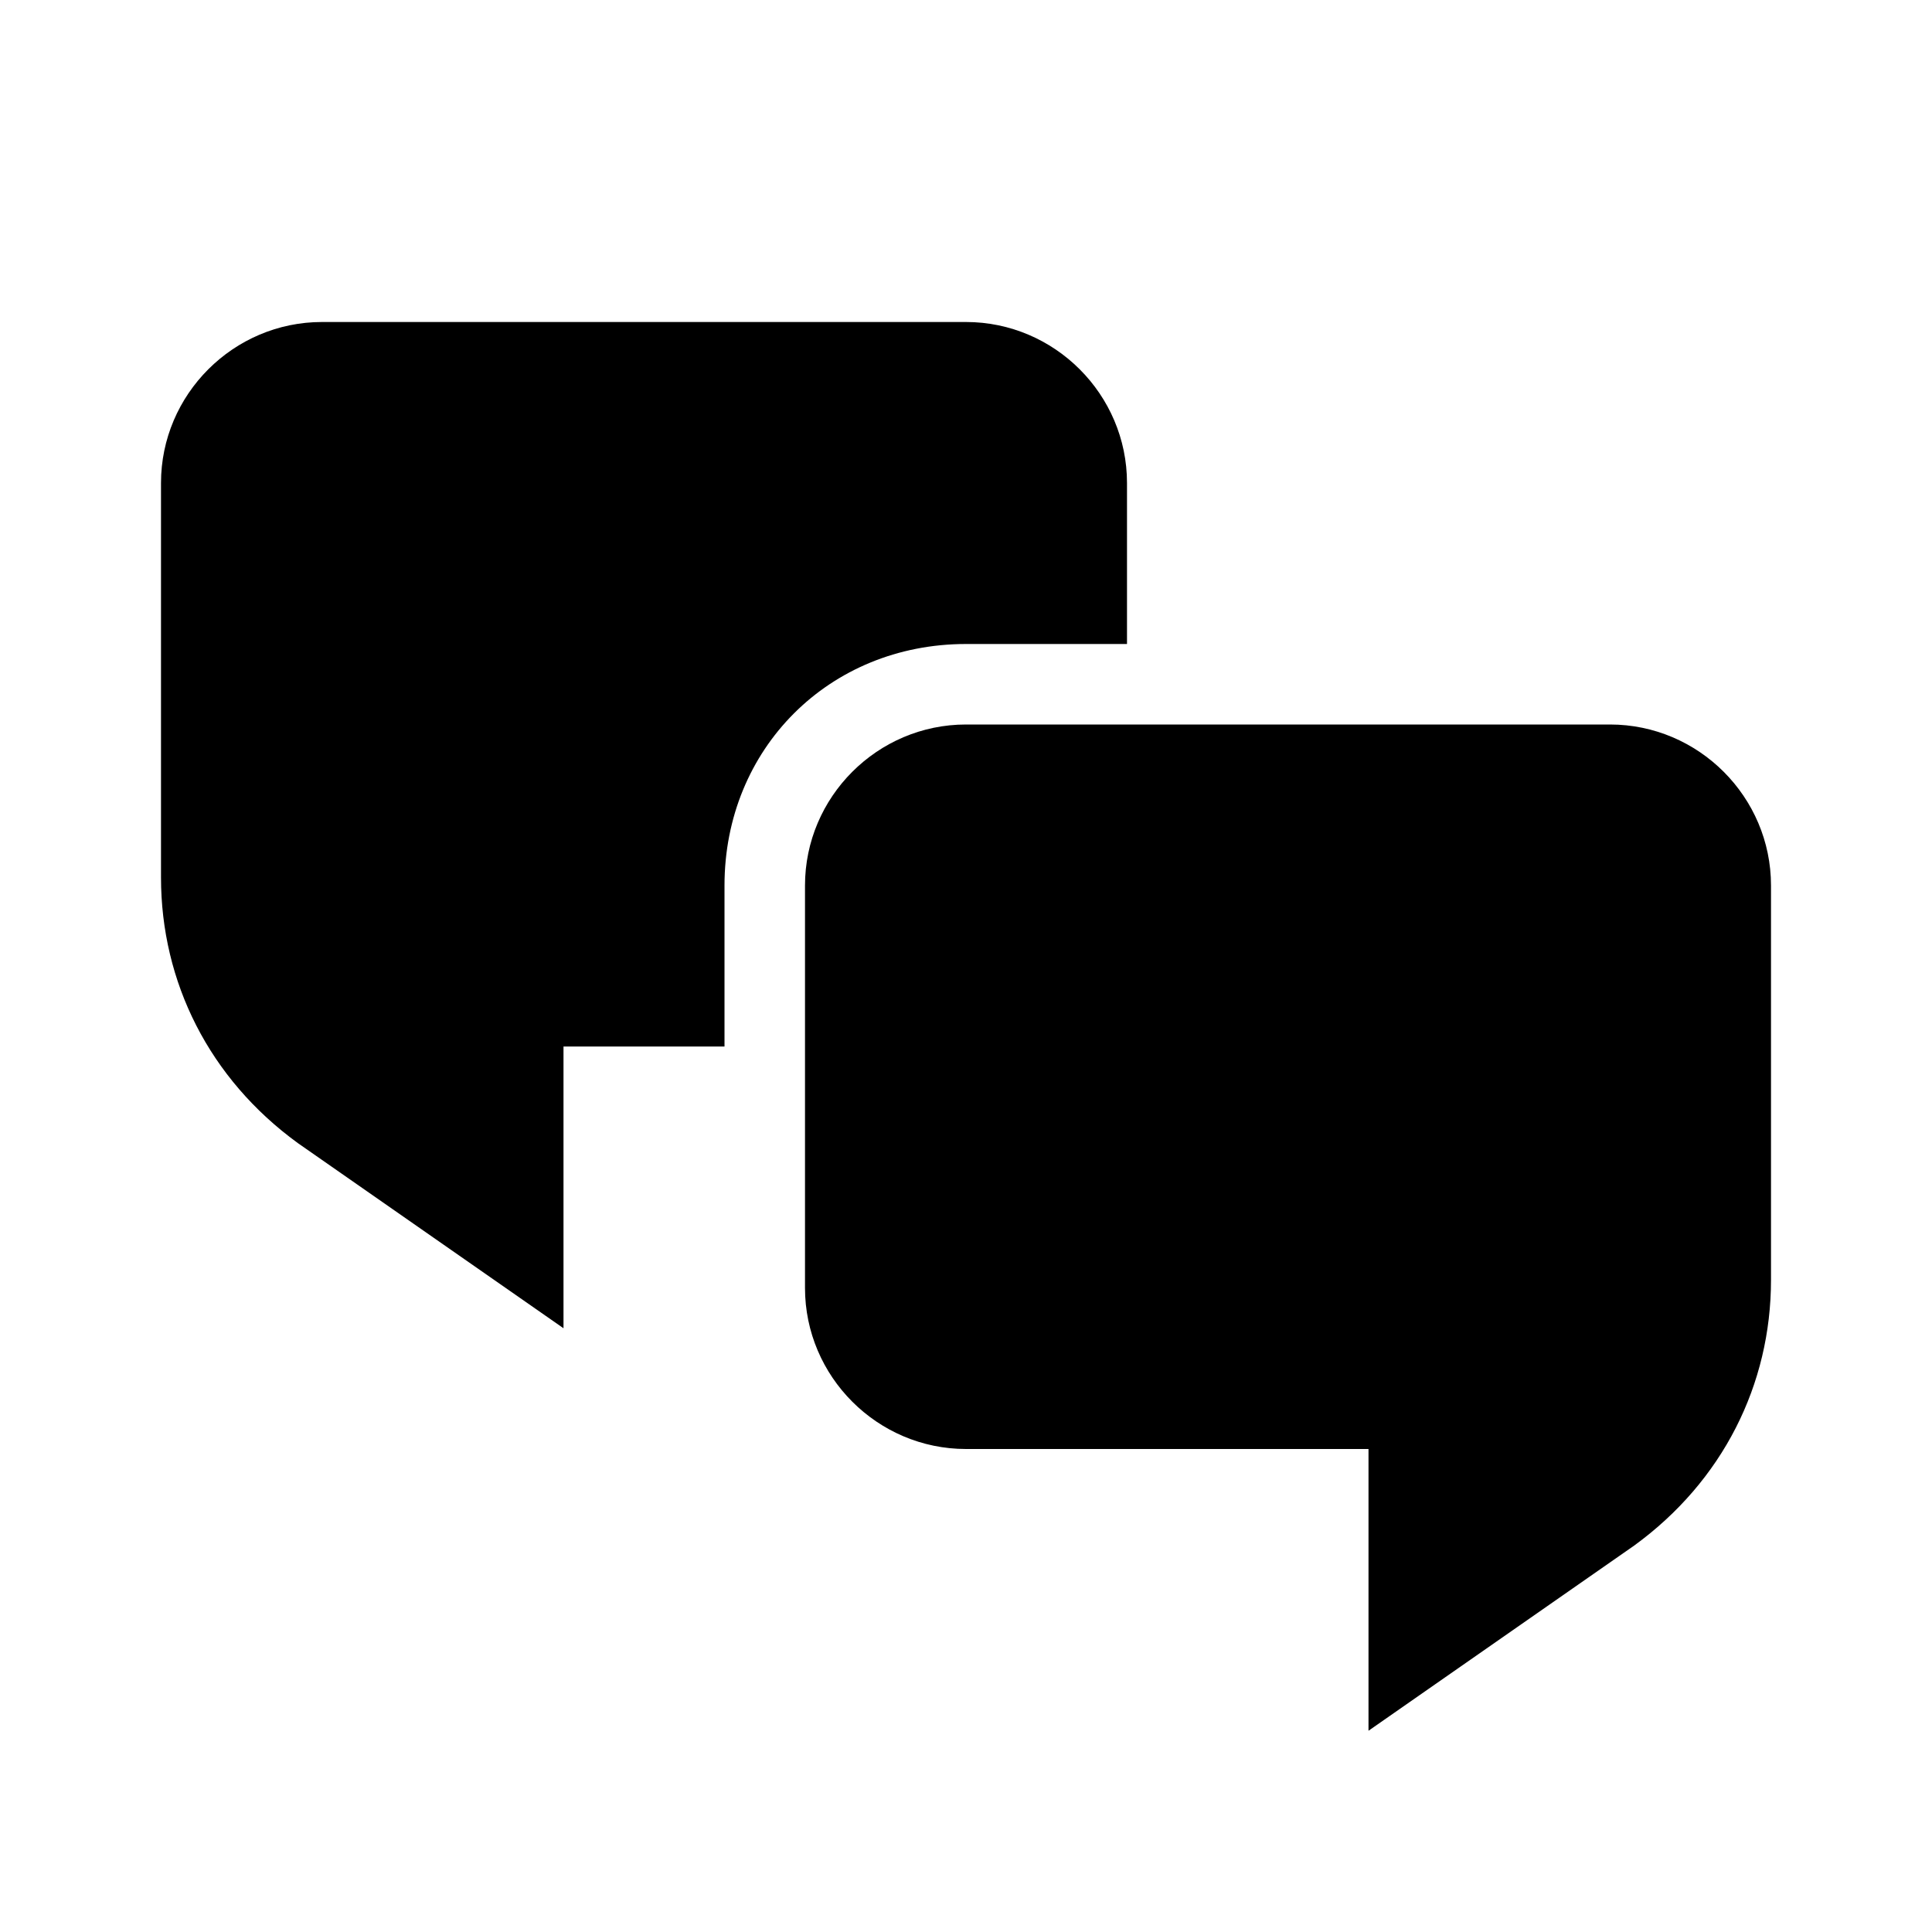
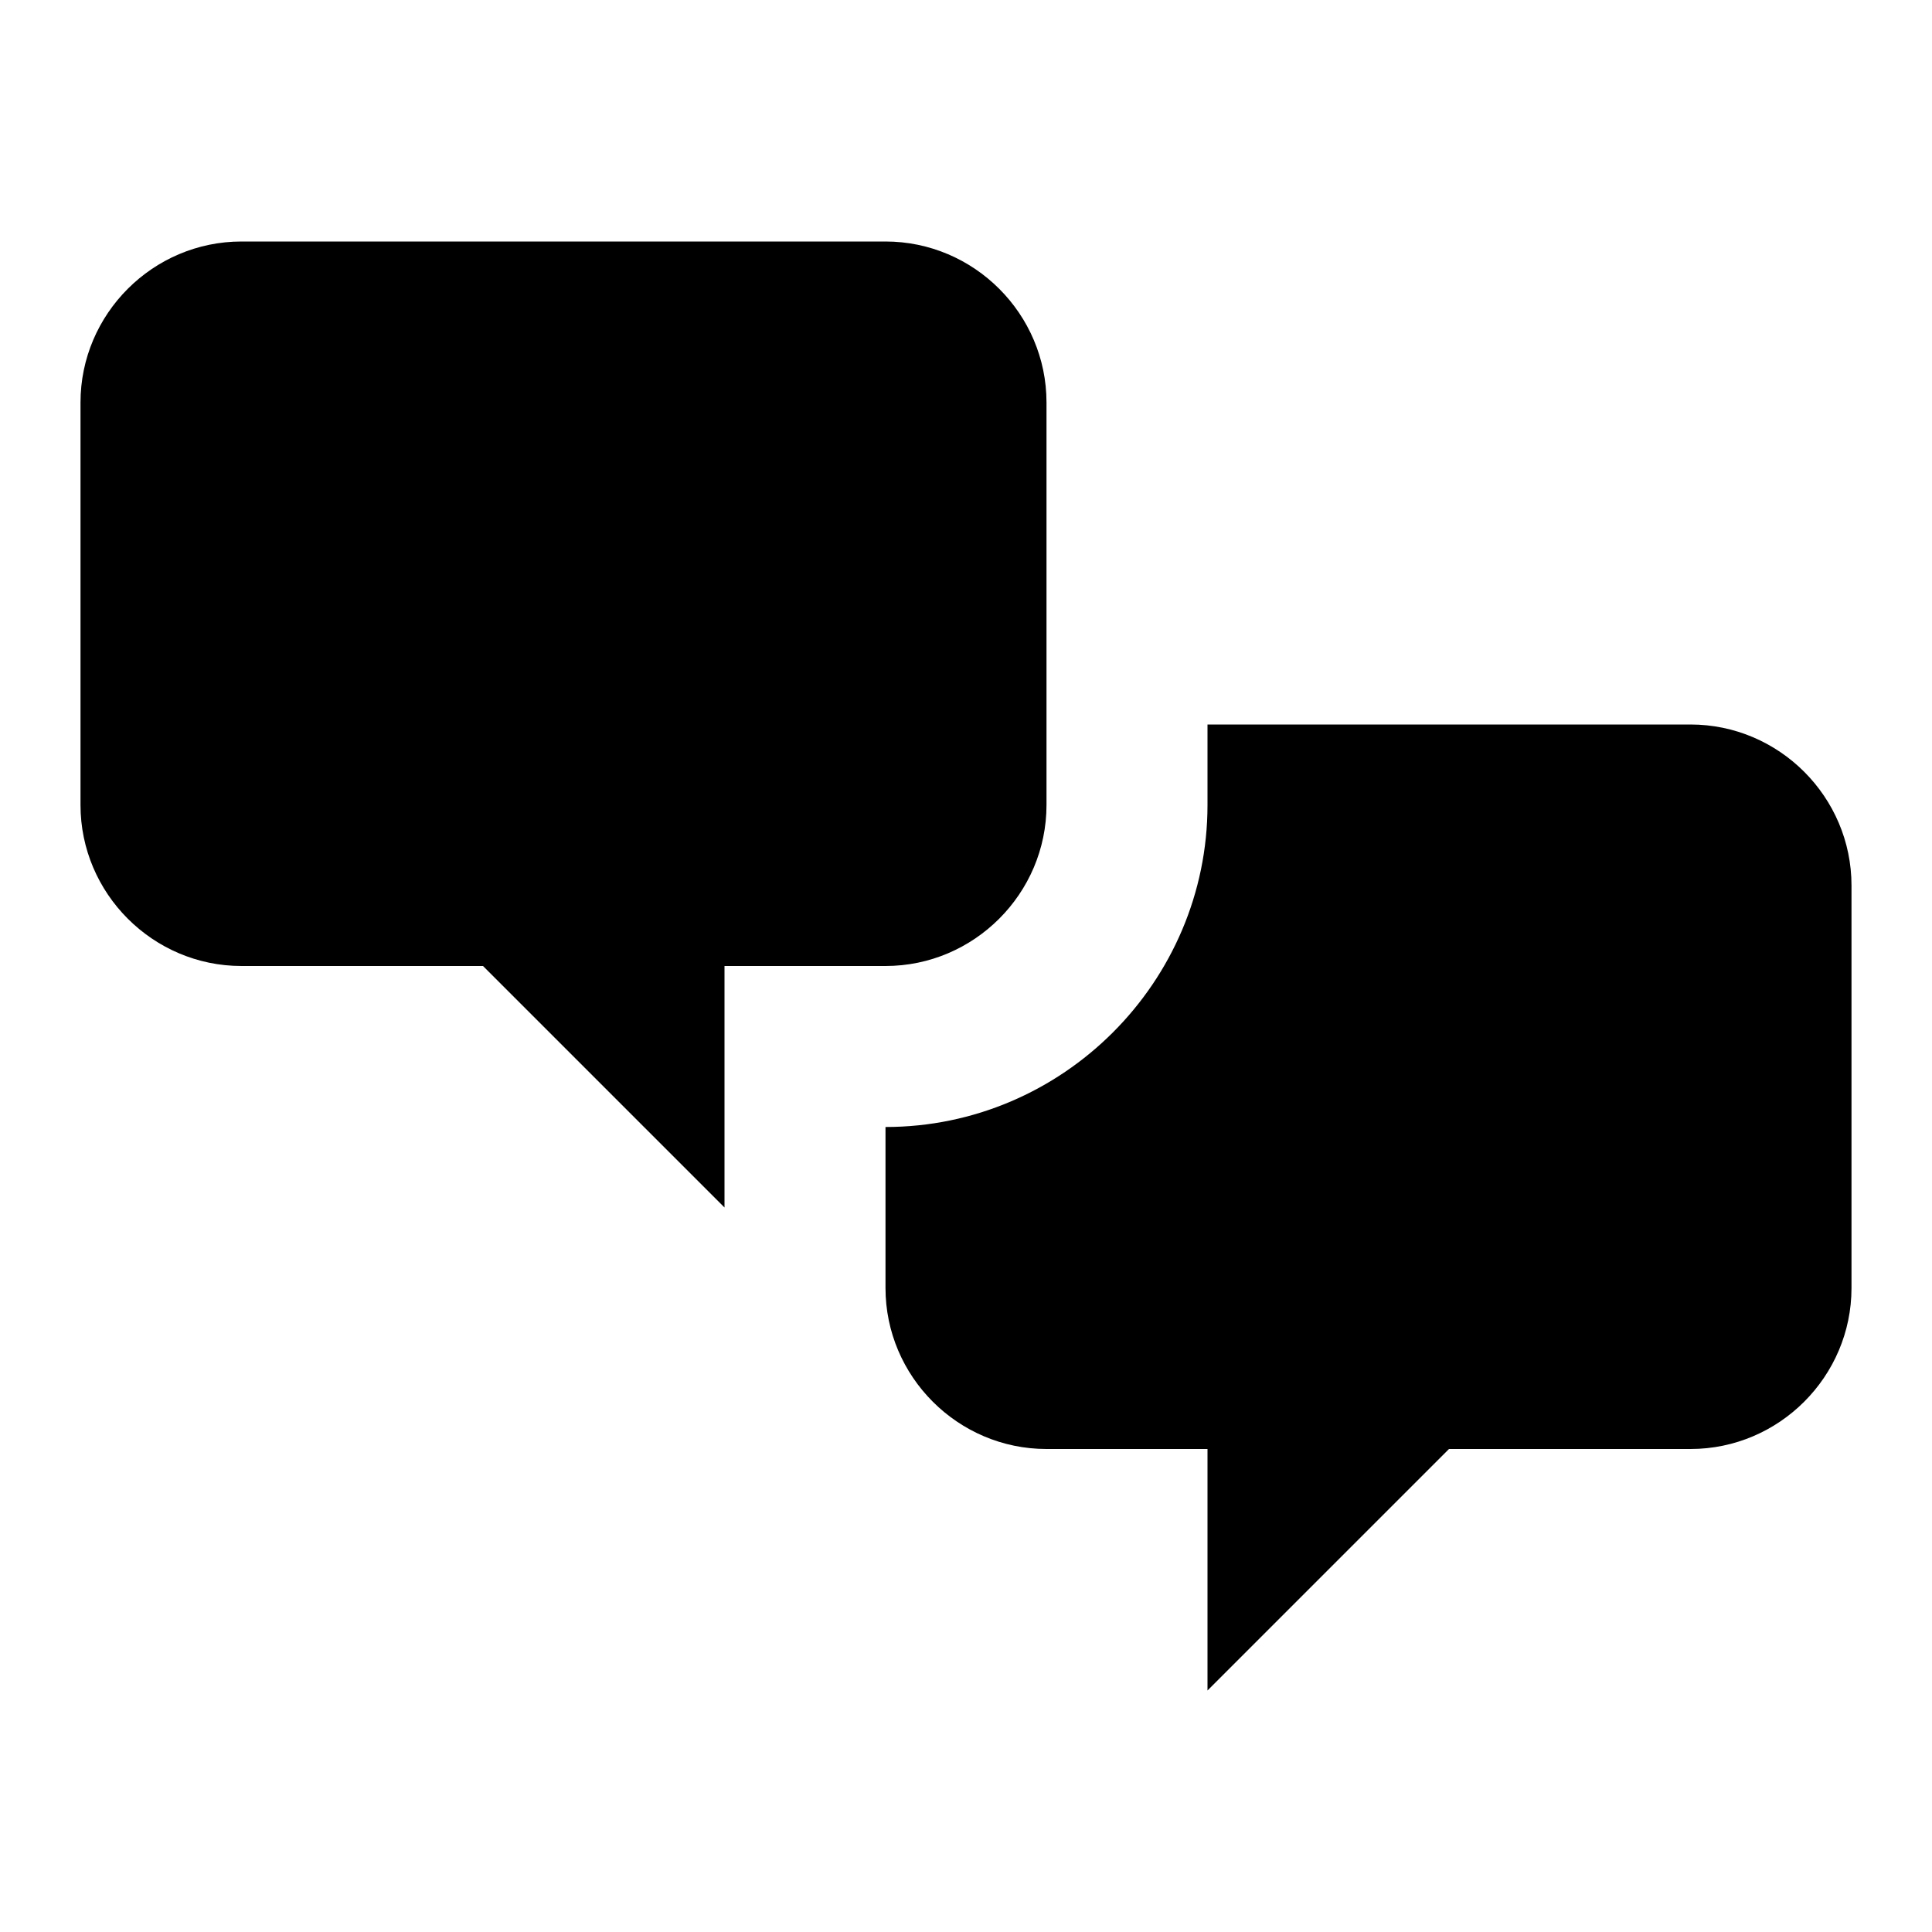
<svg xmlns="http://www.w3.org/2000/svg" viewBox="0 0 24 24">
  <rect x="0" fill="none" width="24" height="24" />
  <g>
-     <path d="M2 6v4.9c0 1.3.6 2.5 1.7 3.3L7 16.5V13h2v-2c0-1.7 1.3-3 3-3h2V6c0-1.1-.9-2-2-2H4c-1.1 0-2 .9-2 2z" />
-     <path d="M12 9h8c1.1 0 2 .9 2 2v4.9c0 1.3-.6 2.5-1.7 3.3L17 21.5V18h-5c-1.1 0-2-.9-2-2v-5c0-1.1.9-2 2-2z" />
+     <path d="M3 12c-1.1 0-2-.9-2-2V5c0-1.1.9-2 2-2h8c1.1 0 2 .9 2 2v5c0 1.1-.9 2-2 2H9v3l-3-3H3zM21 18c1.1 0 2-.9 2-2v-5c0-1.1-.9-2-2-2h-6v1c0 2.2-1.8 4-4 4v2c0 1.1.9 2 2 2h2v3l3-3h3z" />
  </g>
</svg>
